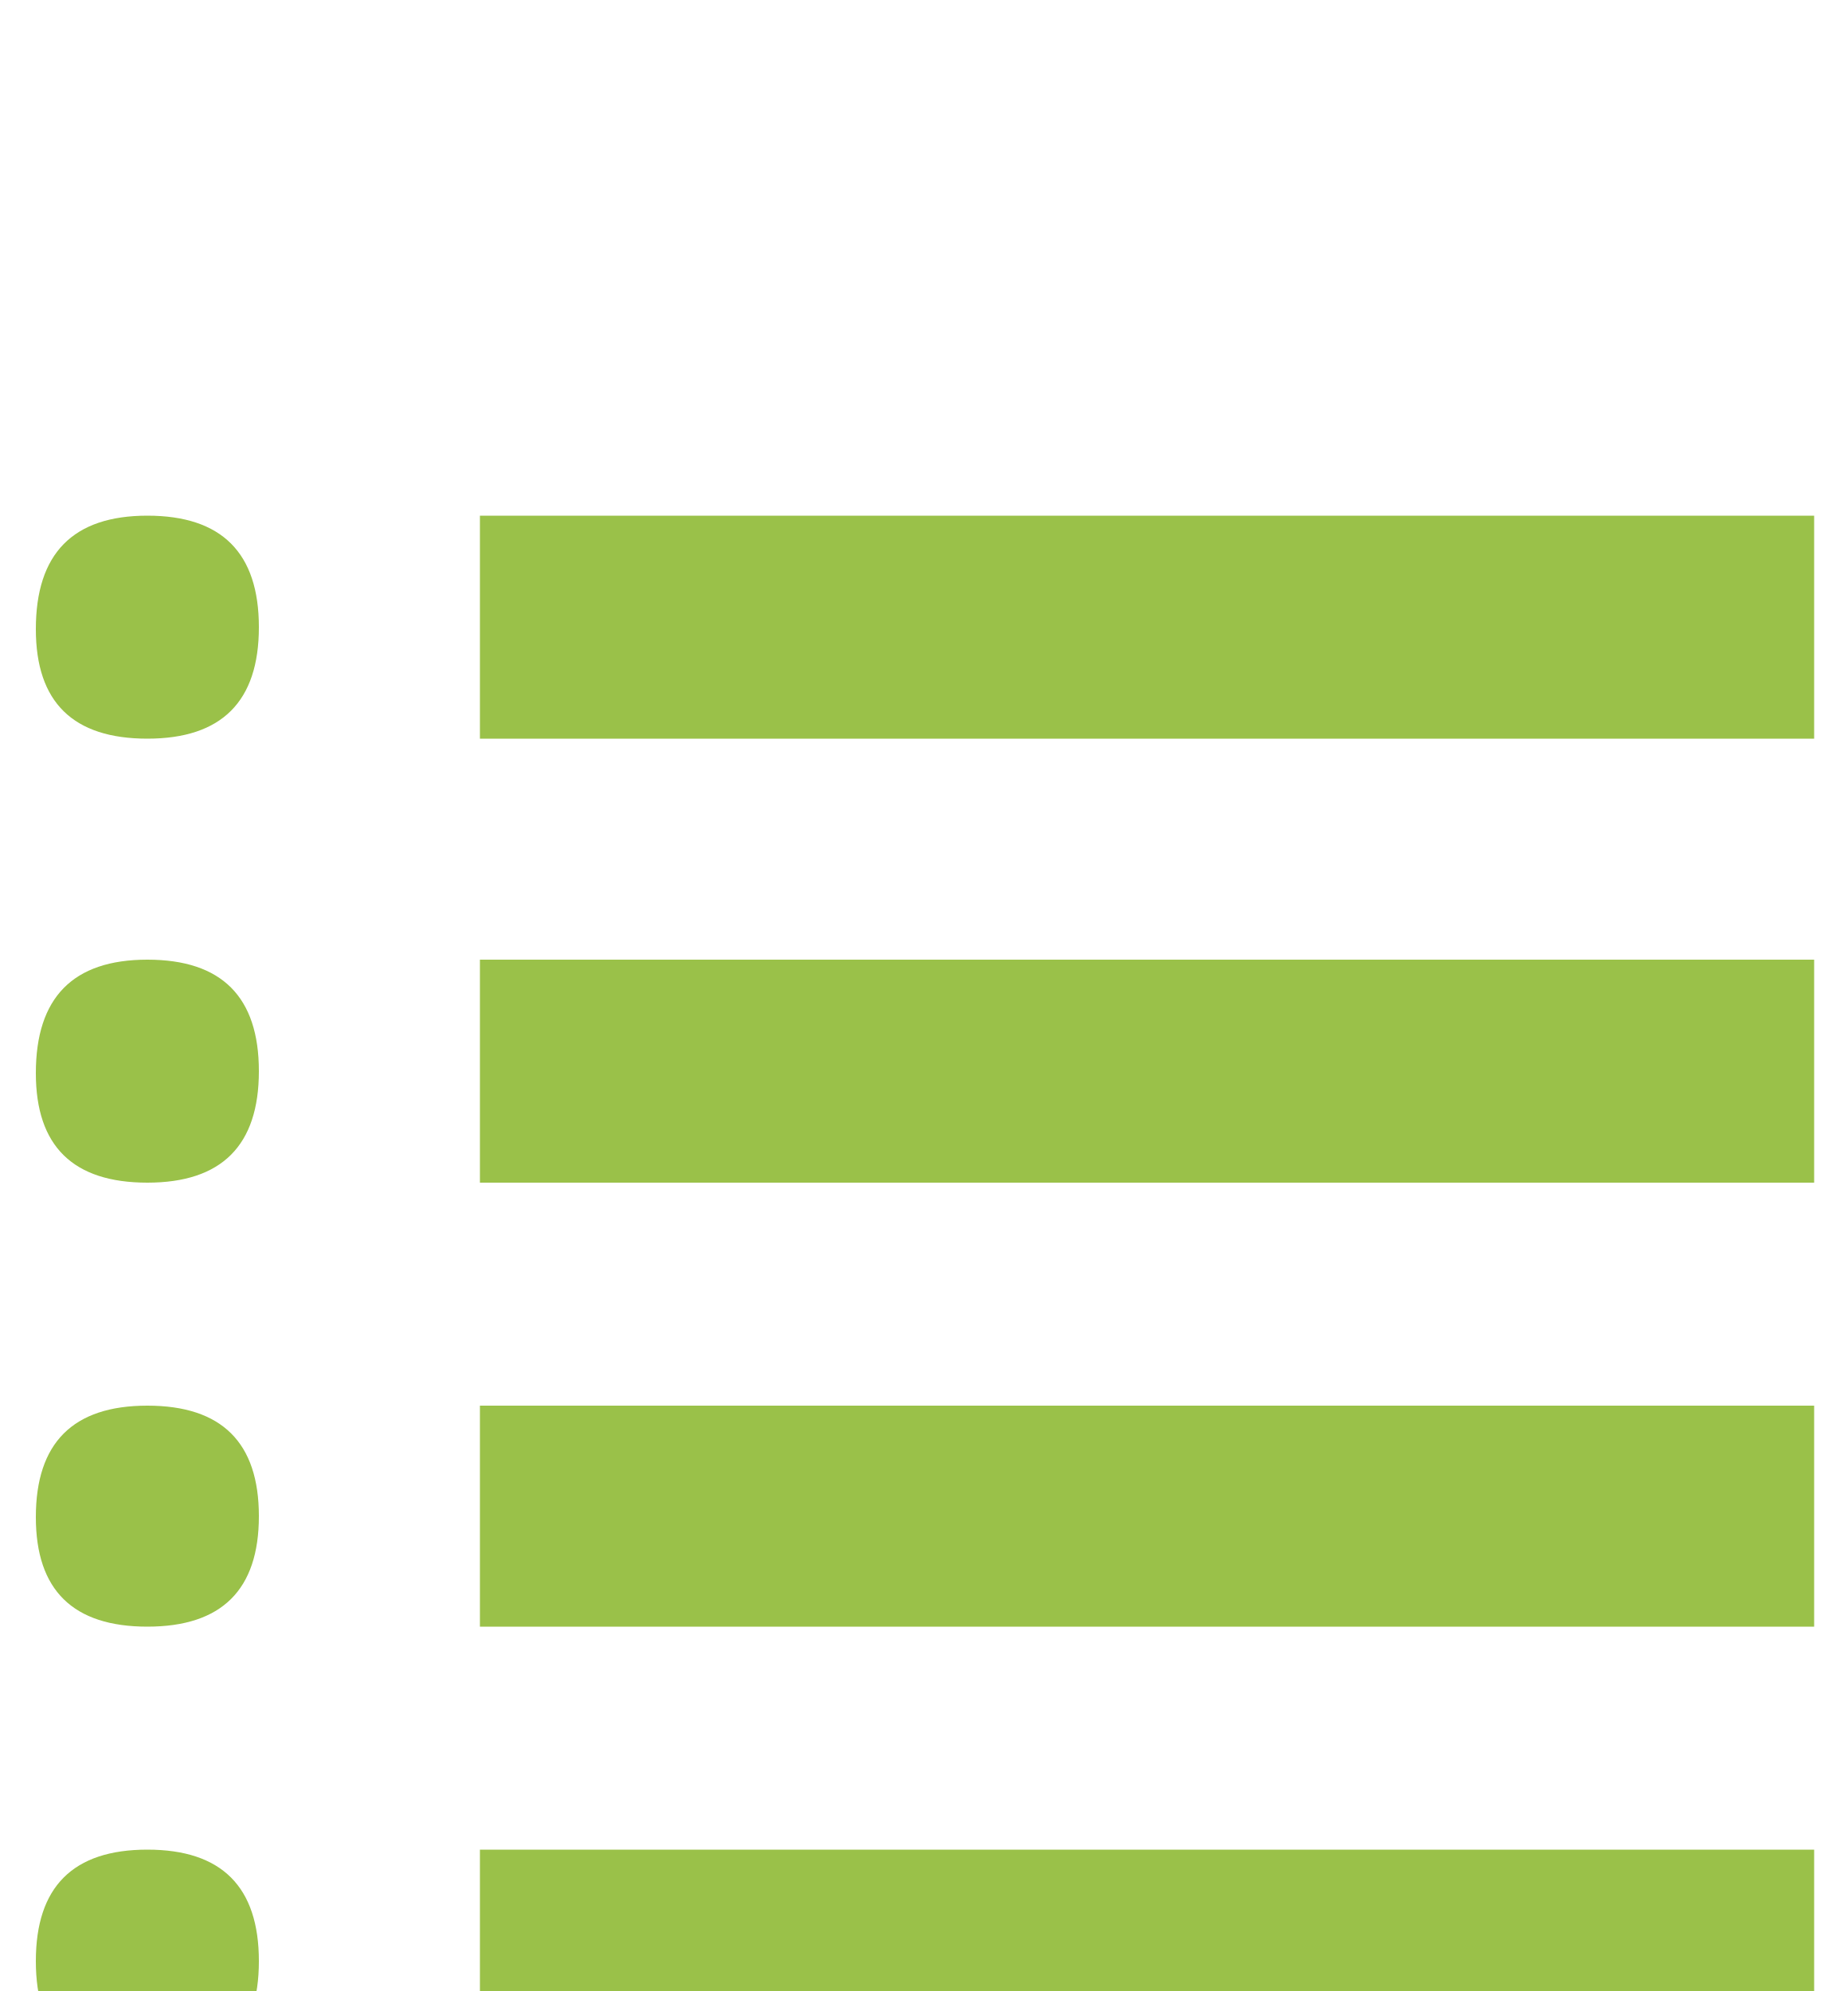
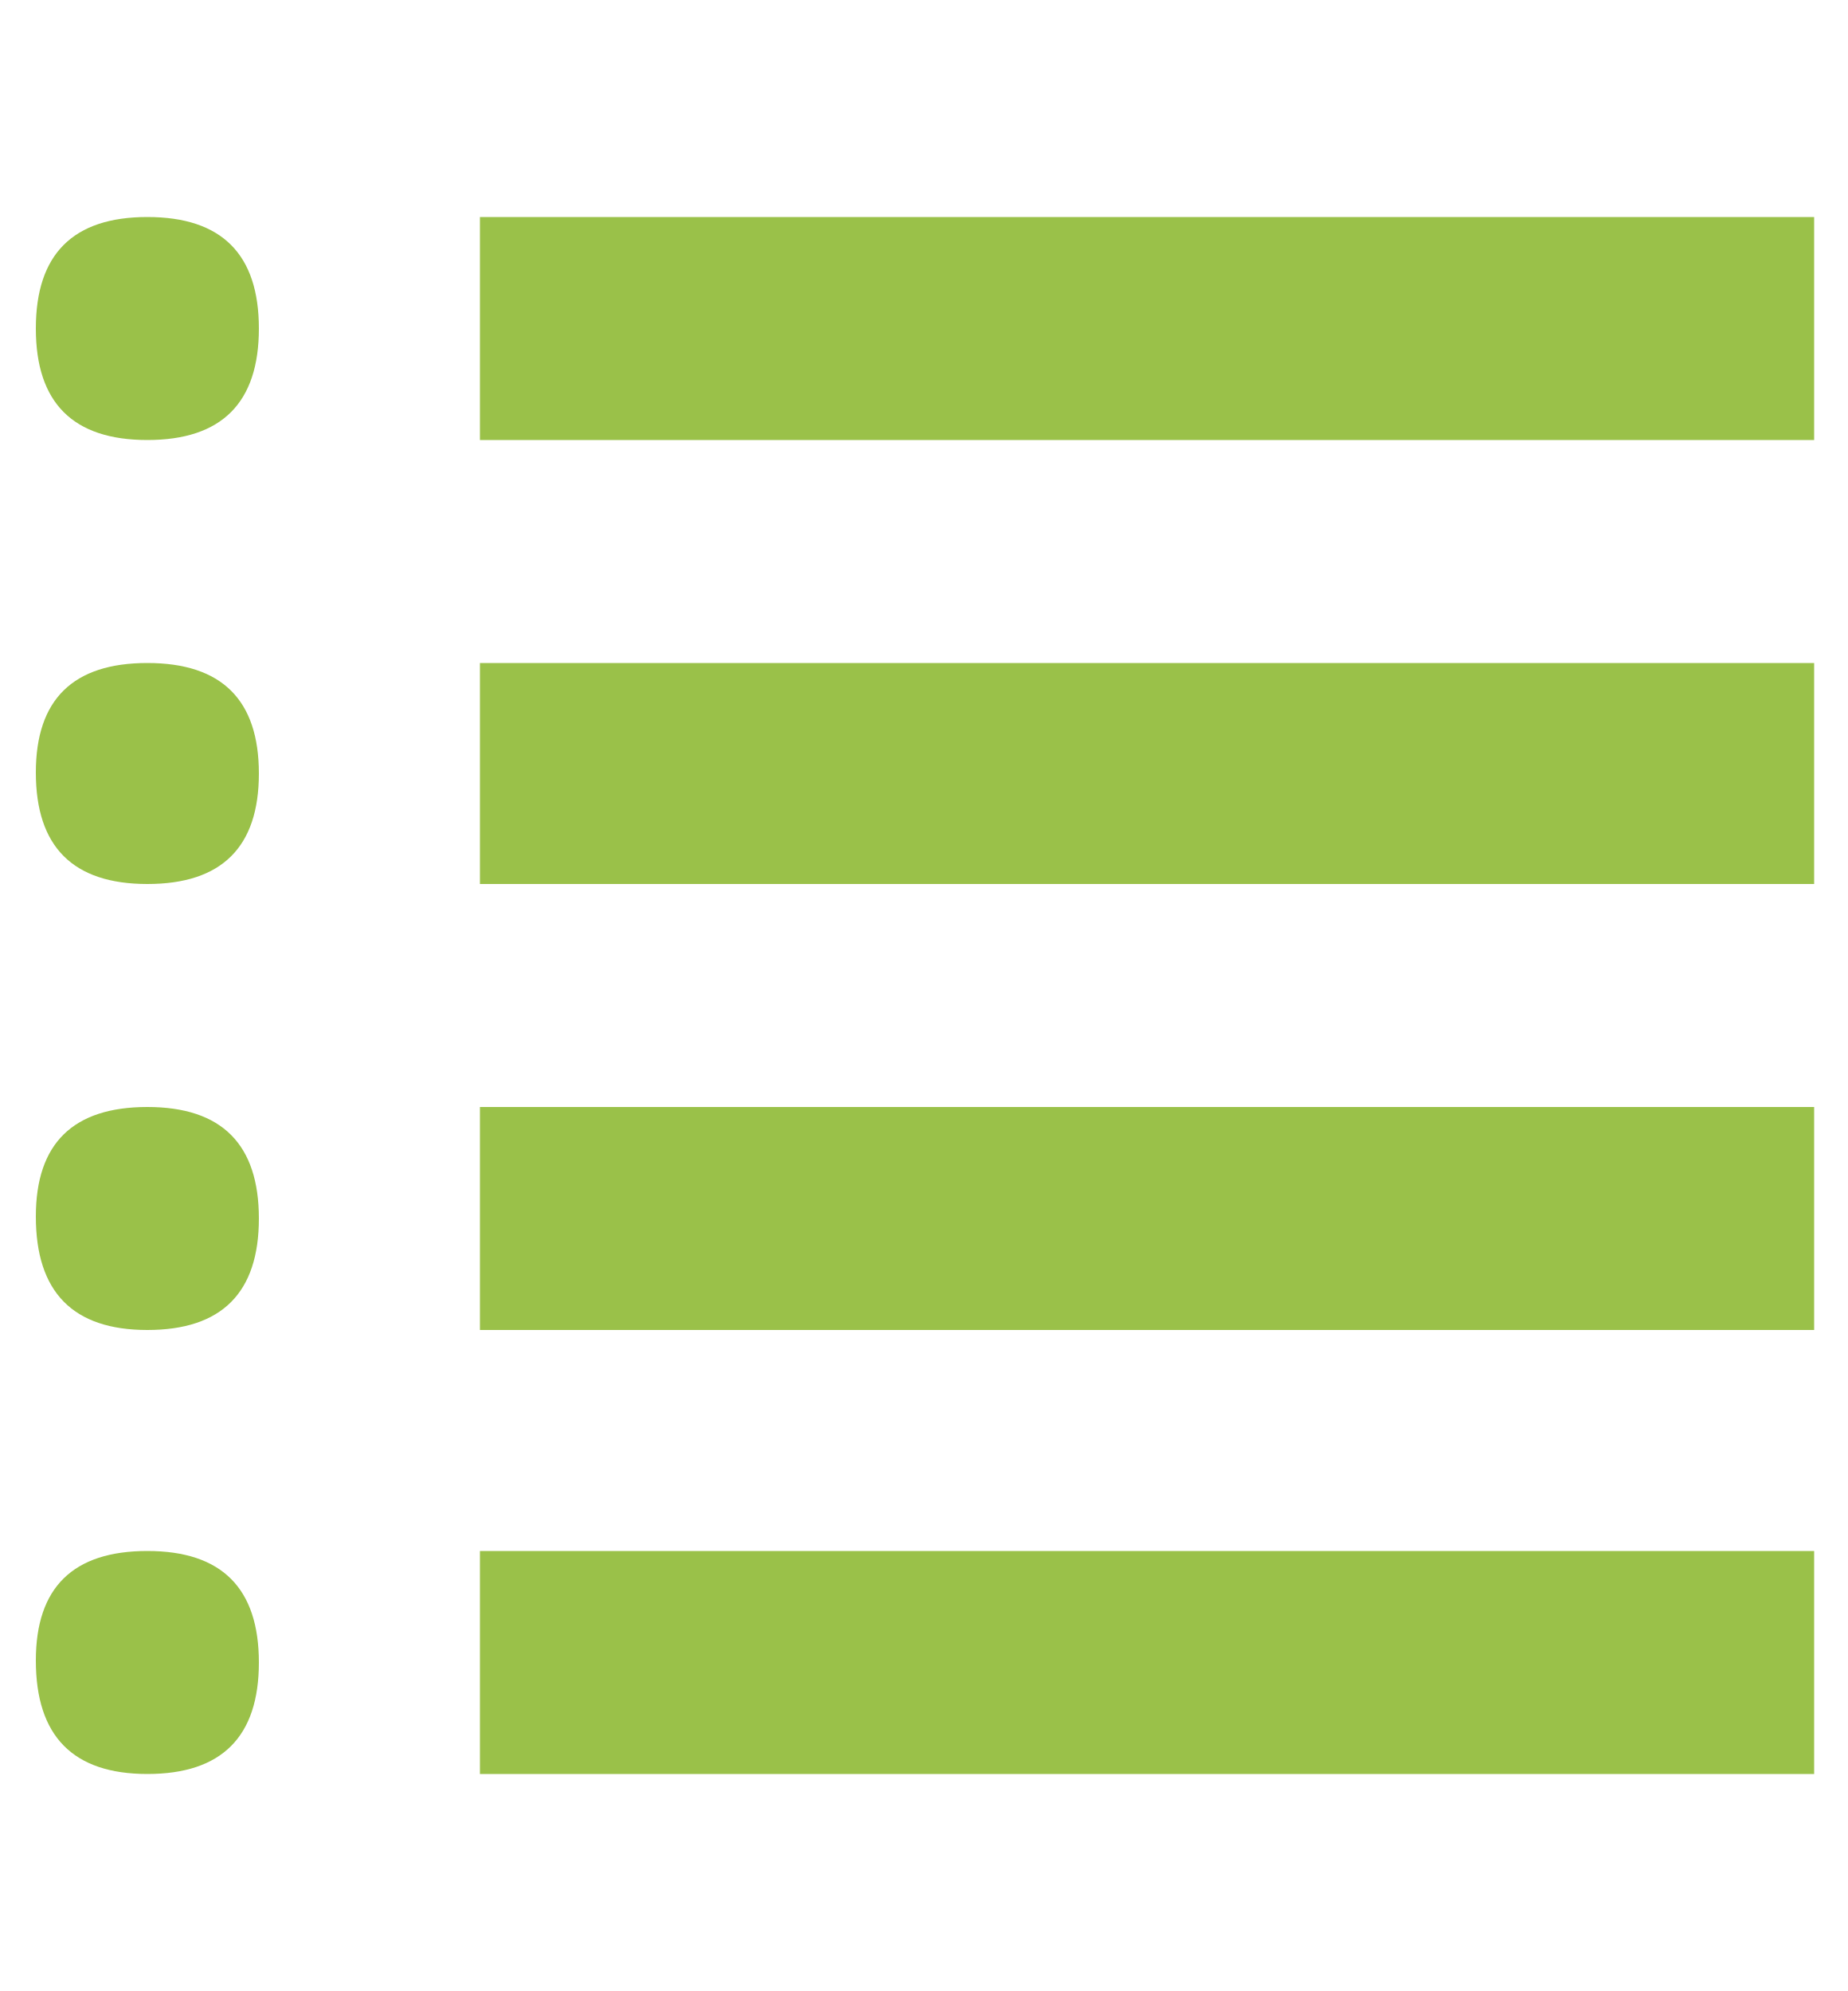
<svg xmlns="http://www.w3.org/2000/svg" version="1.1" viewBox="0 -150 928 1000">
-   <g transform="matrix(1 0 0 -1 0 850)">
-     <path fill="#9ac149" d="M18 684q0 57 56 57t56 -56t-56 -56t-56 55zM18 461q0 57 56 57t56 -56t-56 -56t-56 55zM18 238q0 56 56 56t56 -55.5t-56 -55.5t-56 55zM18 15q0 56 56 56t56 -56t-56 -56t-56 56zM241 629v112h670v-112h-670zM241 406v112h670v-112h-670zM241 183v111h670v-111h-670z M241 -41v112h670v-112h-670z" />
-   </g>
+   <path fill="#9ac149" d="M18 684q0 57 56 57t56 -56t-56 -56t-56 55zM18 461q0 57 56 57t56 -56t-56 -56t-56 55zM18 238q0 56 56 56t56 -55.5t-56 -55.5t-56 55zM18 15q0 56 56 56t56 -56t-56 -56t-56 56zM241 629v112h670v-112h-670zM241 406v112h670v-112h-670zM241 183v111h670v-111h-670z M241 -41v112h670v-112h-670z" />
</svg>
